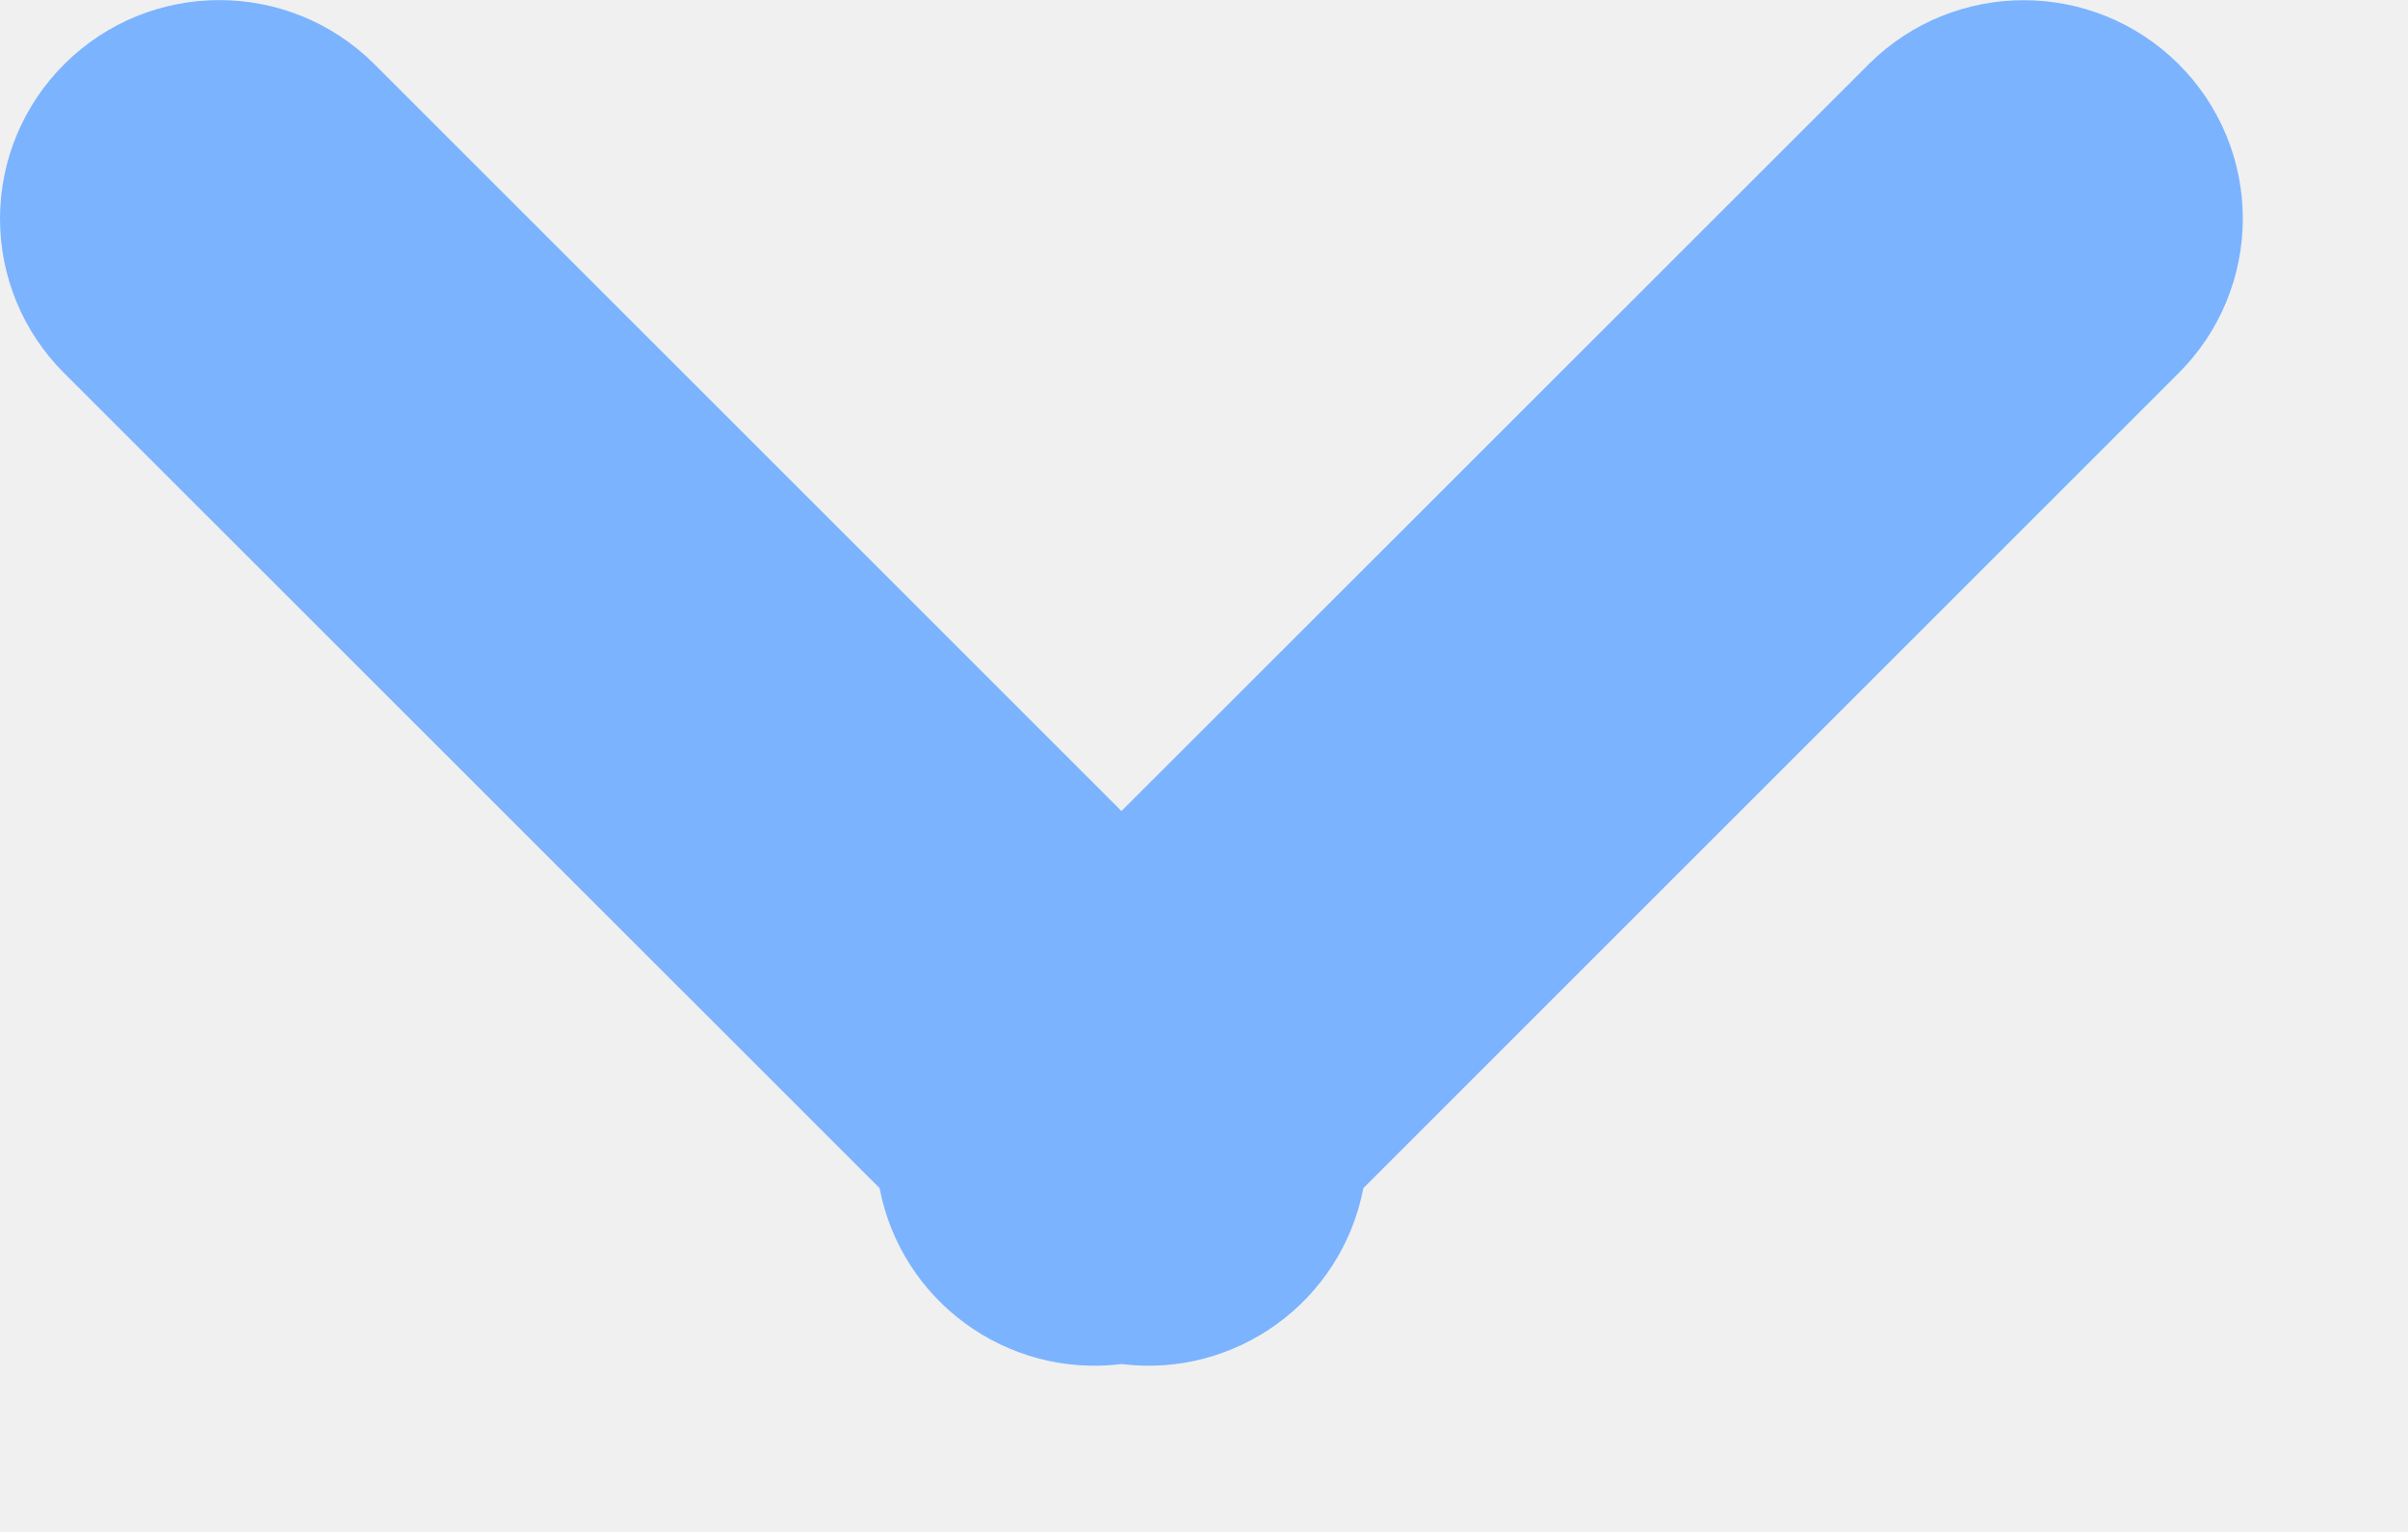
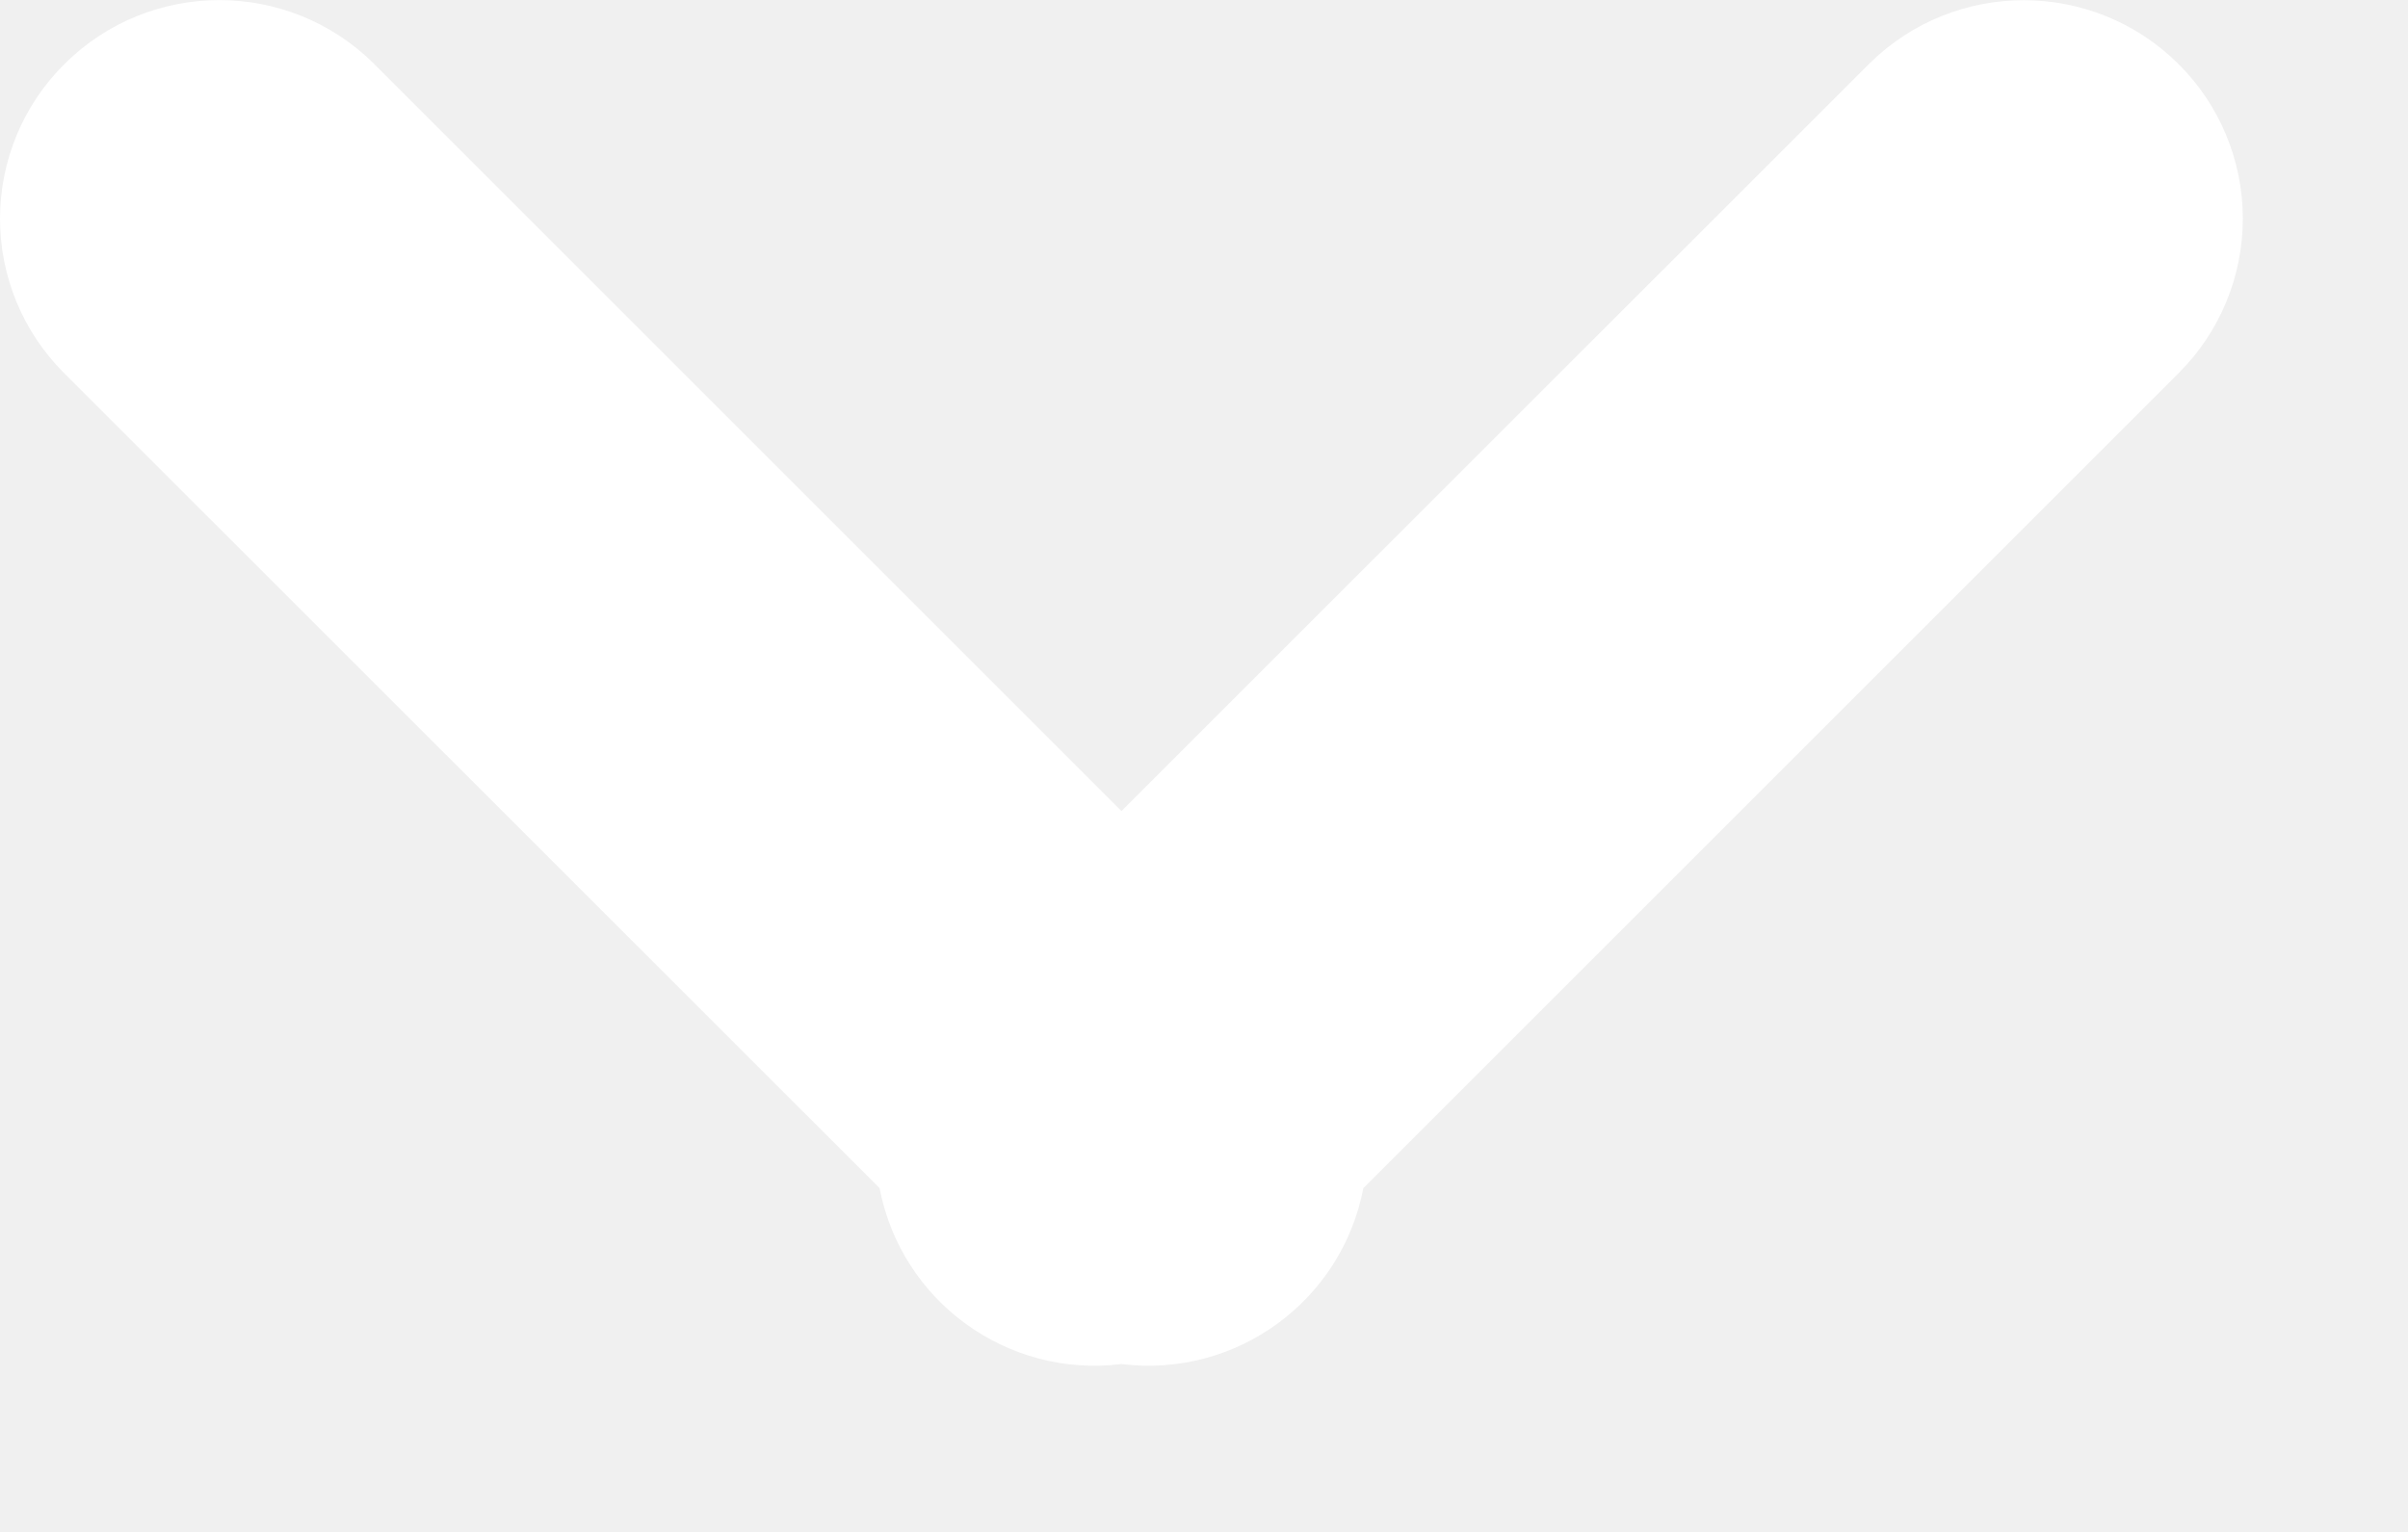
<svg xmlns="http://www.w3.org/2000/svg" width="11" height="7" viewBox="0 0 11 7">
-   <path d="M5.123 3.706L1.707.29A1.003 1.003 0 0 0 .295.292a.996.996 0 0 0-.003 1.412l3.726 3.725a1 1 0 0 0 1.105.804 1 1 0 0 0 1.105-.804l3.725-3.725A.996.996 0 0 0 9.951.292 1.003 1.003 0 0 0 8.54.29L5.123 3.706z" fill="#7bb3ff" fill-rule="evenodd" />
+   <path d="M5.123 3.706L1.707.29A1.003 1.003 0 0 0 .295.292a.996.996 0 0 0-.003 1.412l3.726 3.725a1 1 0 0 0 1.105.804 1 1 0 0 0 1.105-.804l3.725-3.725A.996.996 0 0 0 9.951.292 1.003 1.003 0 0 0 8.54.29L5.123 3.706z" fill="#FFF" fill-rule="evenodd" />
</svg>
